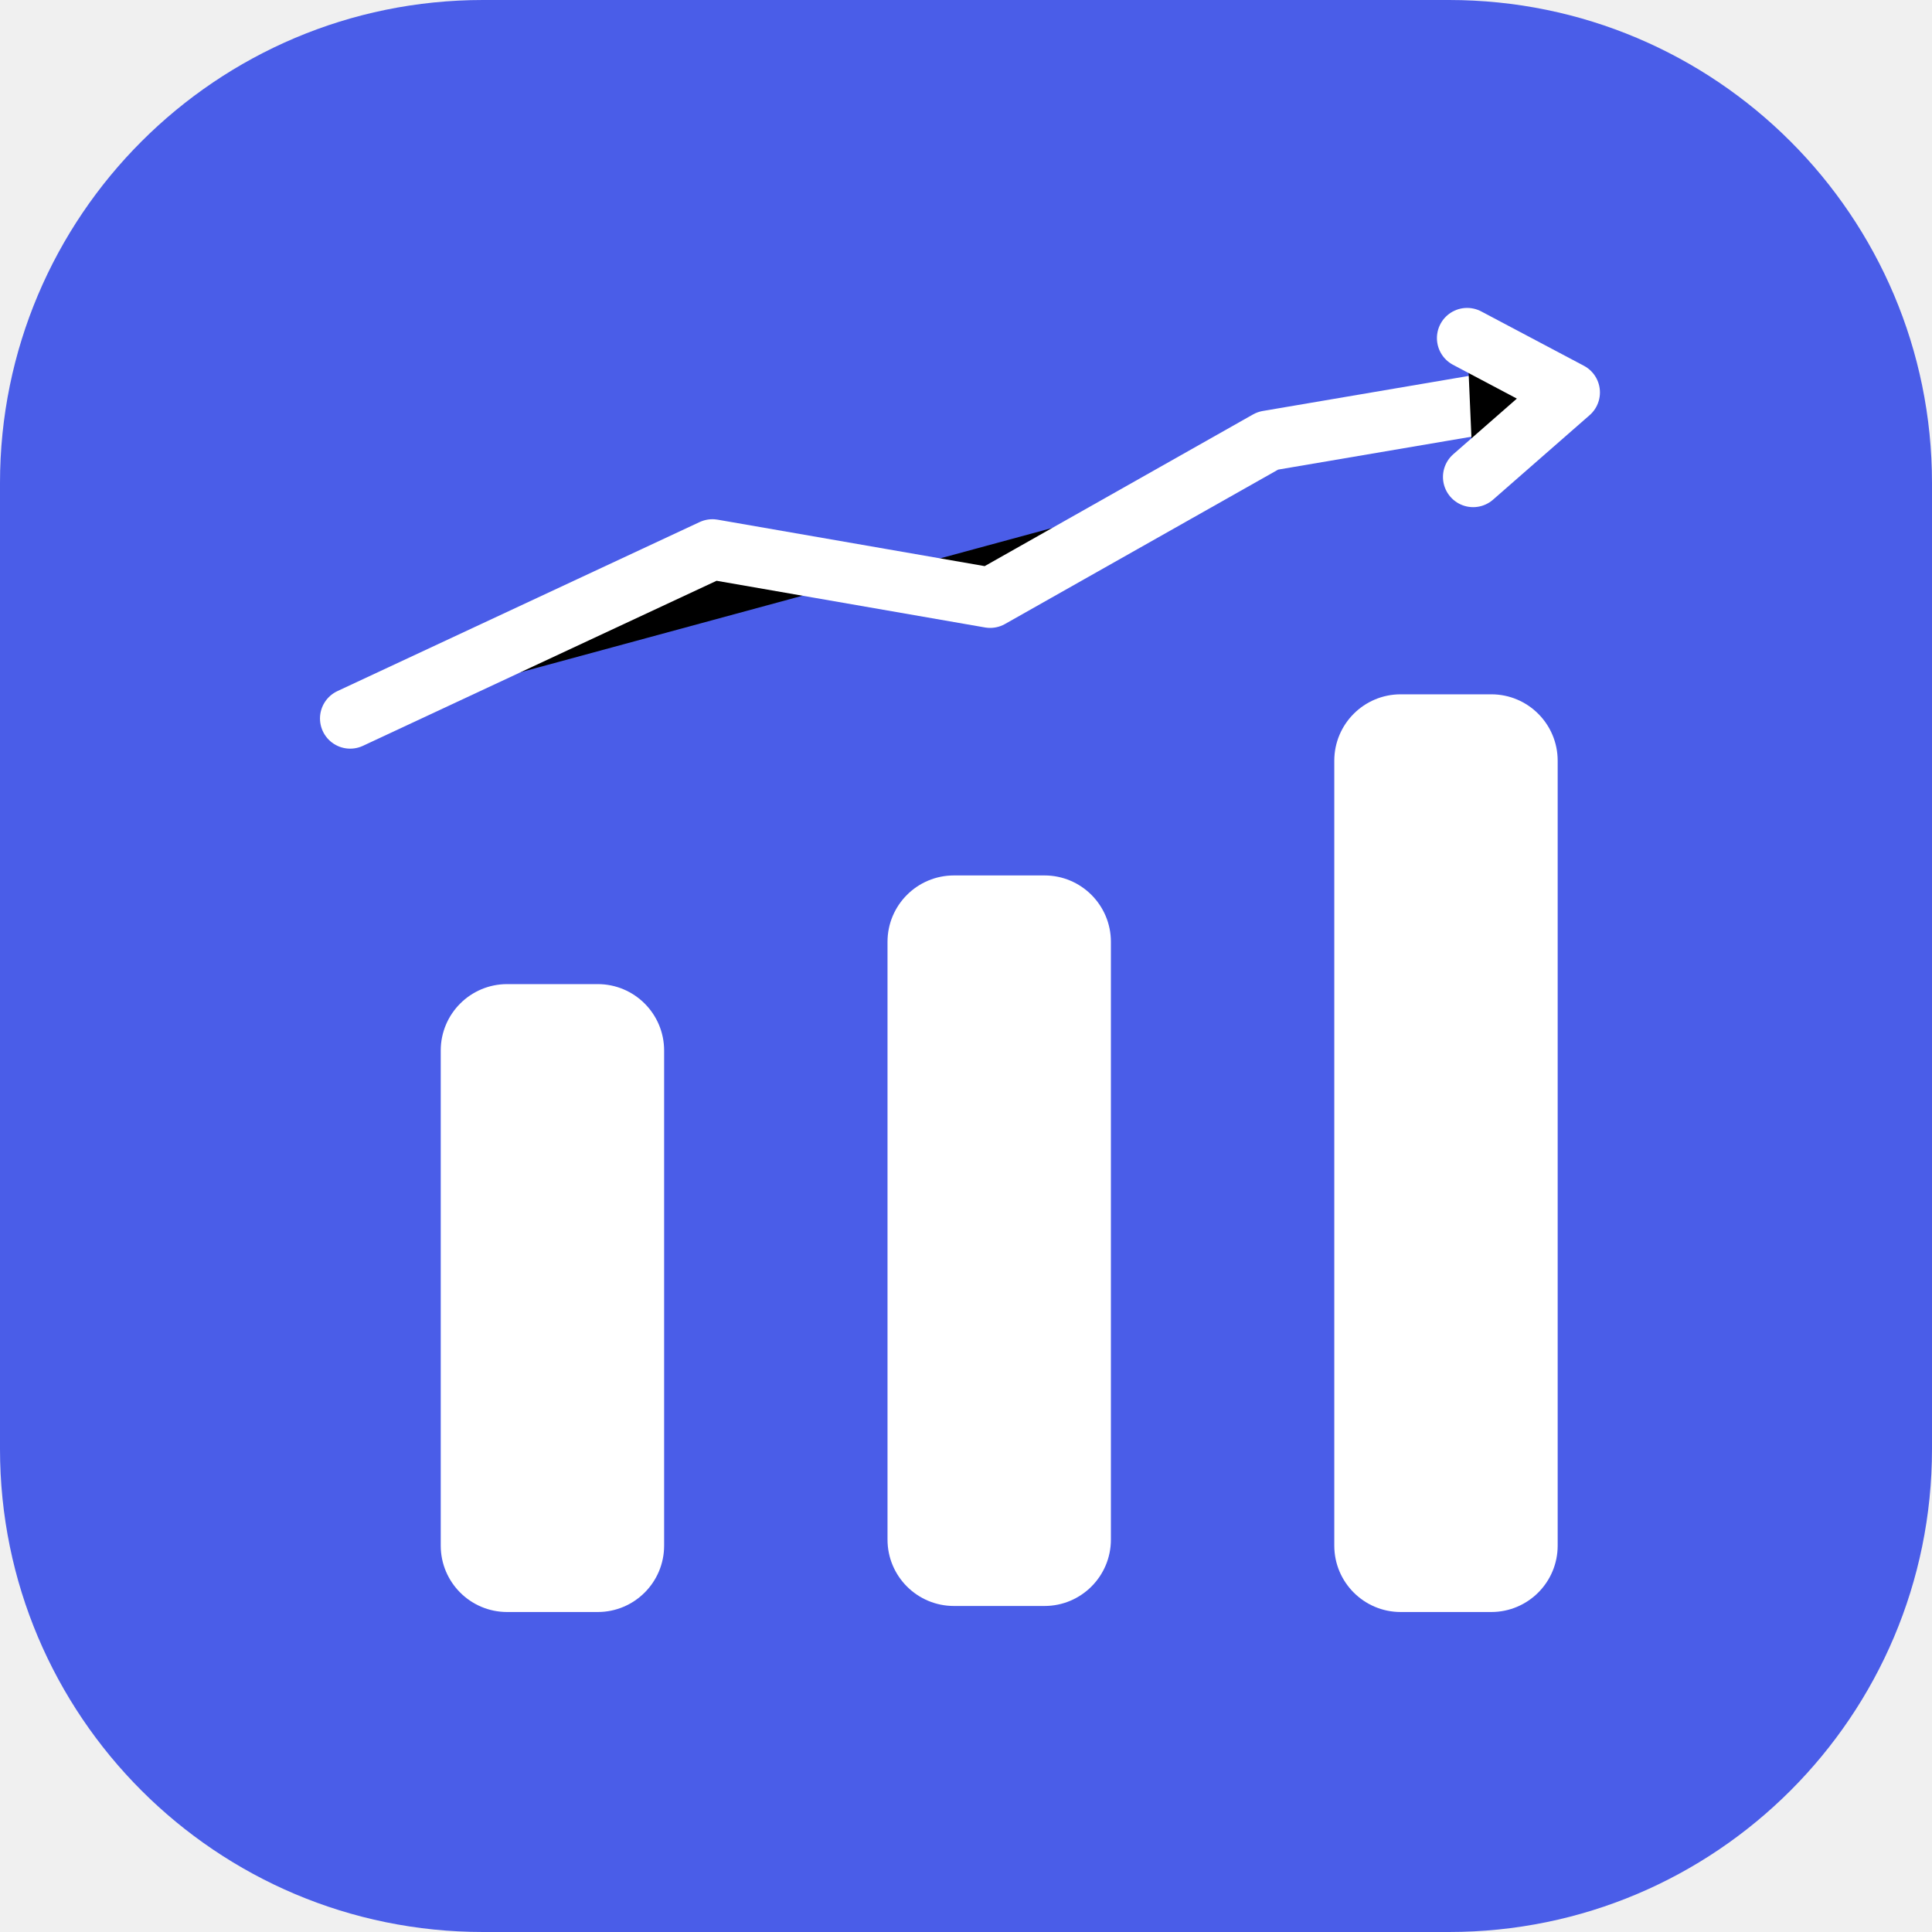
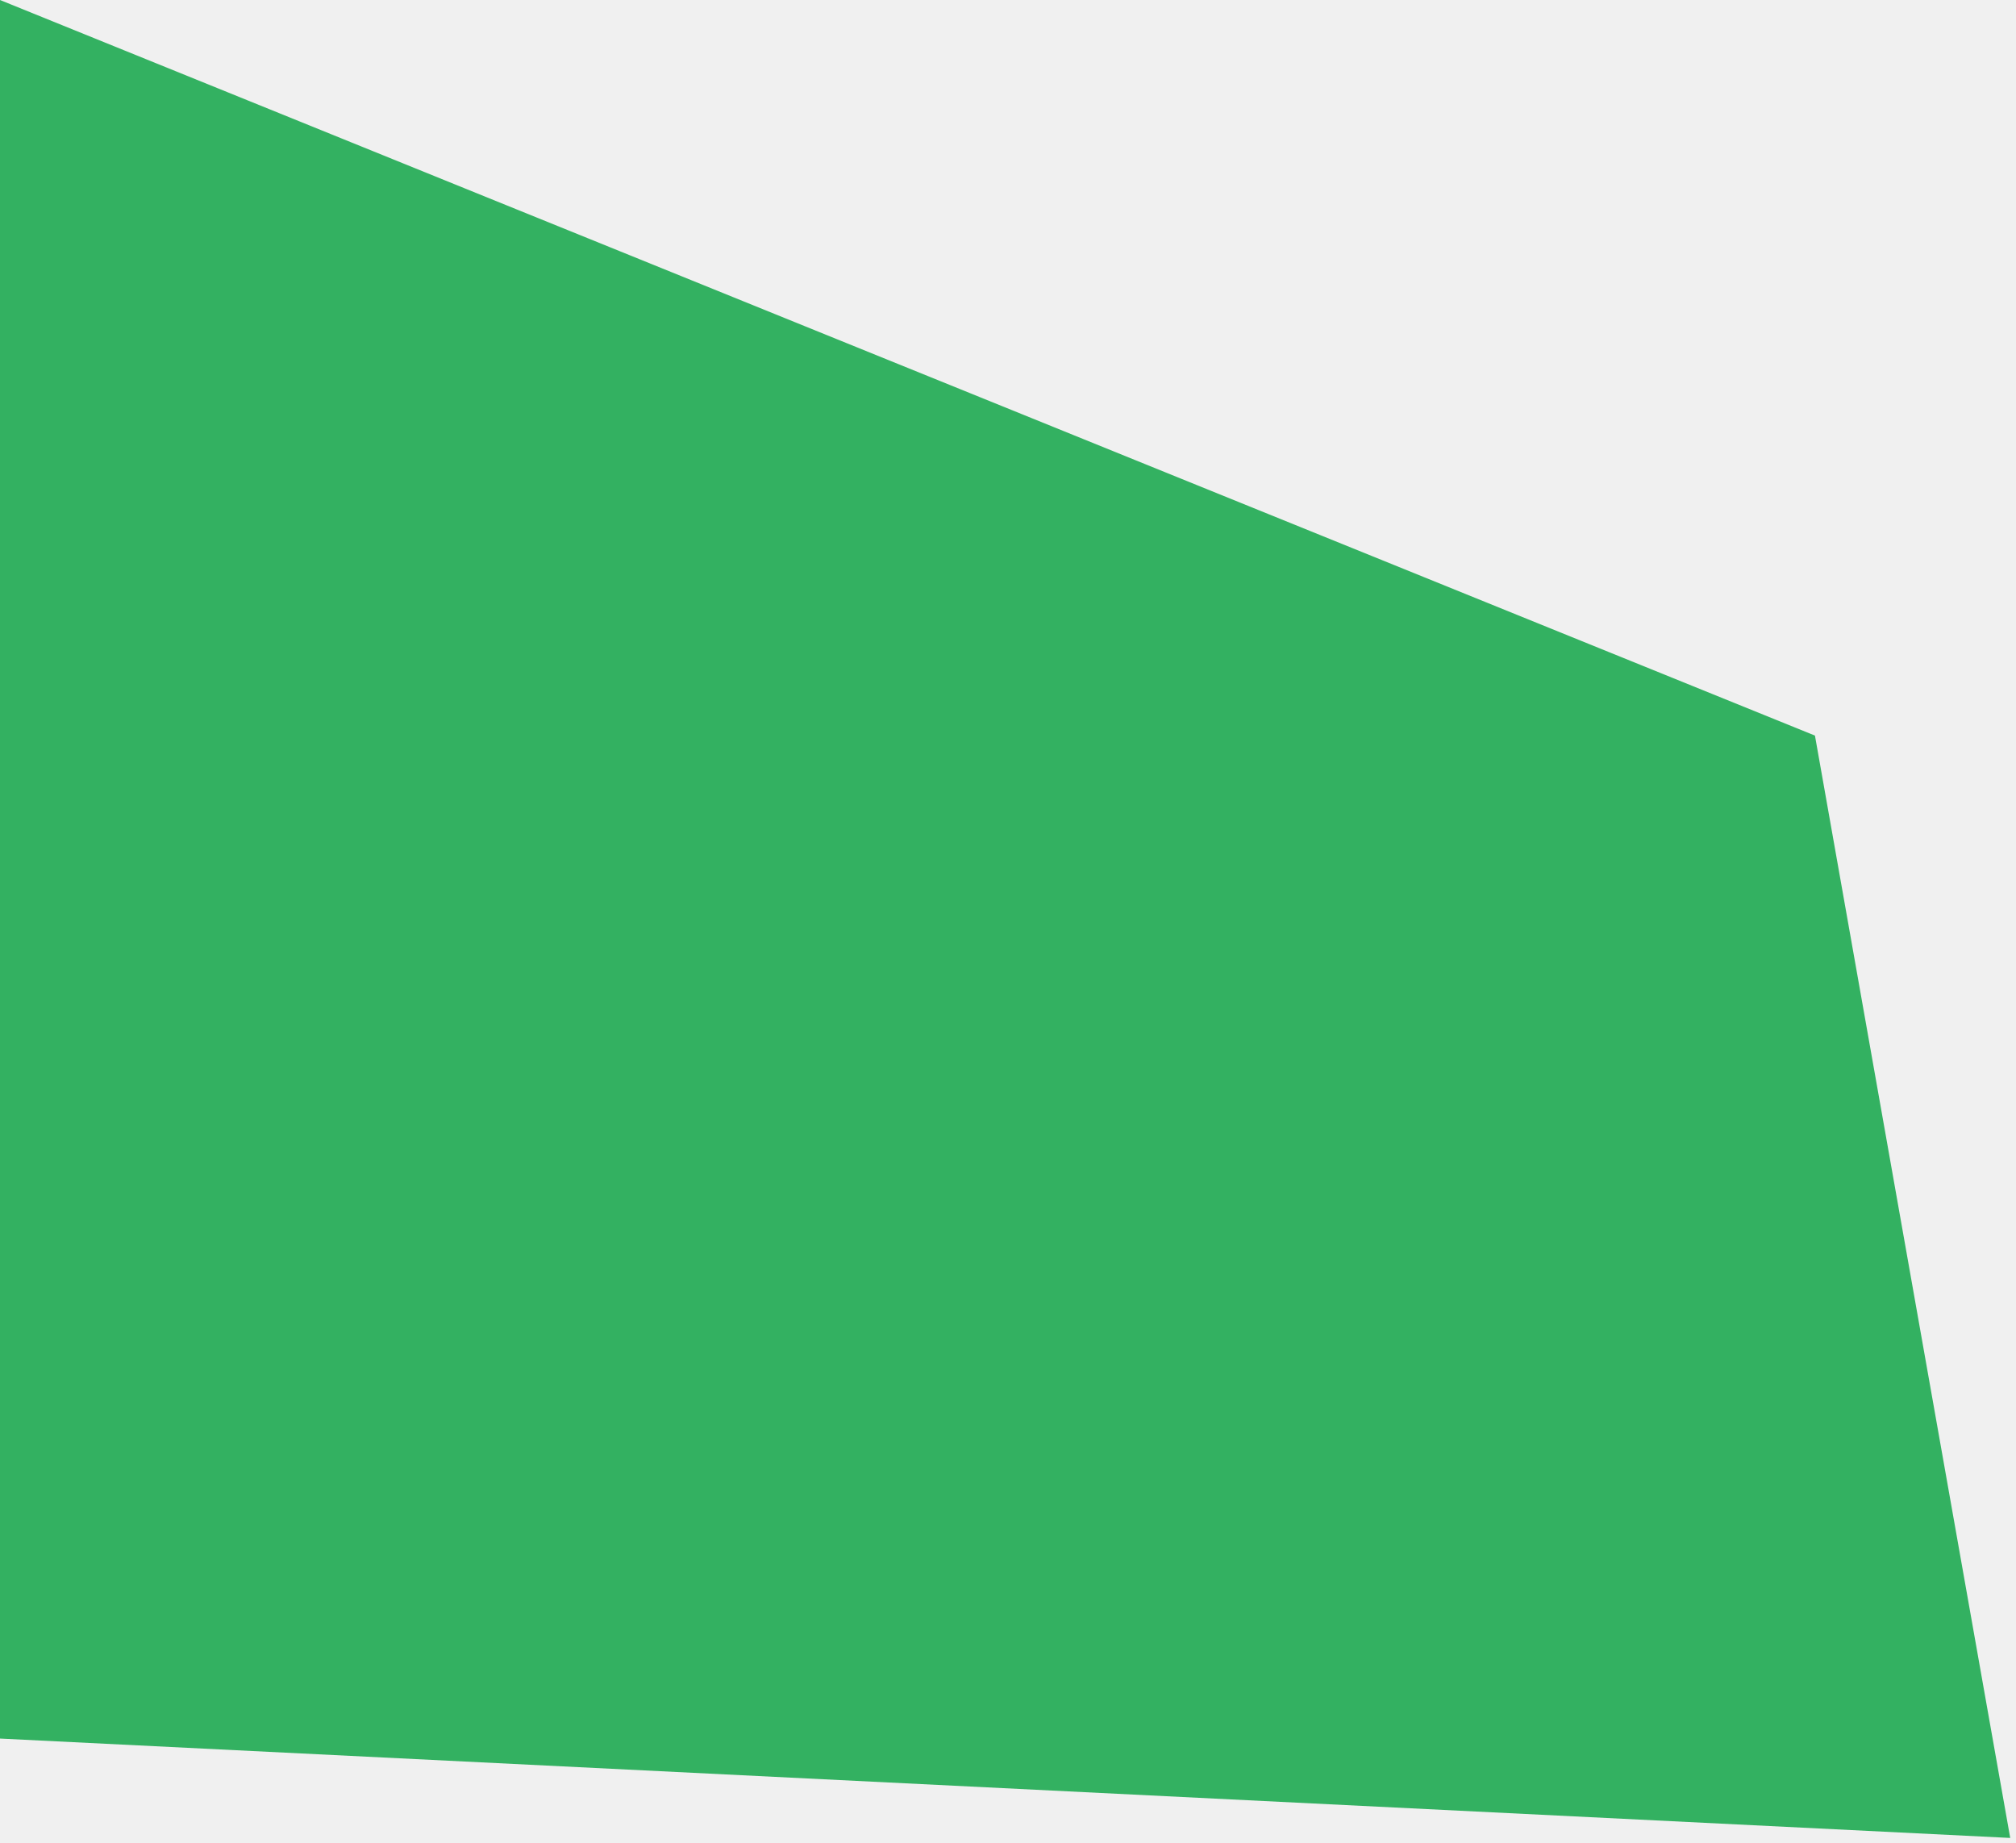
- <svg xmlns="http://www.w3.org/2000/svg" width="32" height="32" viewBox="0 0 32 32">
-   <rect width="32" height="32" rx="8" fill="#4a5de8" />
-   <rect x="7.3" y="16.3" width="3.7" height="10.4" rx="1.1" fill="white" />
-   <rect x="14.7" y="14.5" width="3.7" height="12.1" rx="1.1" fill="white" />
-   <rect x="22.1" y="11.5" width="3.7" height="15.2" rx="1.1" fill="white" />
-   <path d="M5.8 11.9L11.8 9.1L16.4 9.9L21 7.3L25.7 6.5" stroke="white" stroke-width="1" stroke-linecap="round" stroke-linejoin="round" />
-   <path d="M24.3 5.6L26.0 6.5L24.4 7.9" stroke="white" stroke-width="1" stroke-linecap="round" stroke-linejoin="round" />
+ <svg xmlns="http://www.w3.org/2000/svg" width="209" height="191" viewBox="0 0 209 191" fill="none">
+   <path d="M0 180.201L208.401 190.502L188.157 76.244L5.48363e-06 0L0 180.201Z" fill="#33B161" />
</svg>
